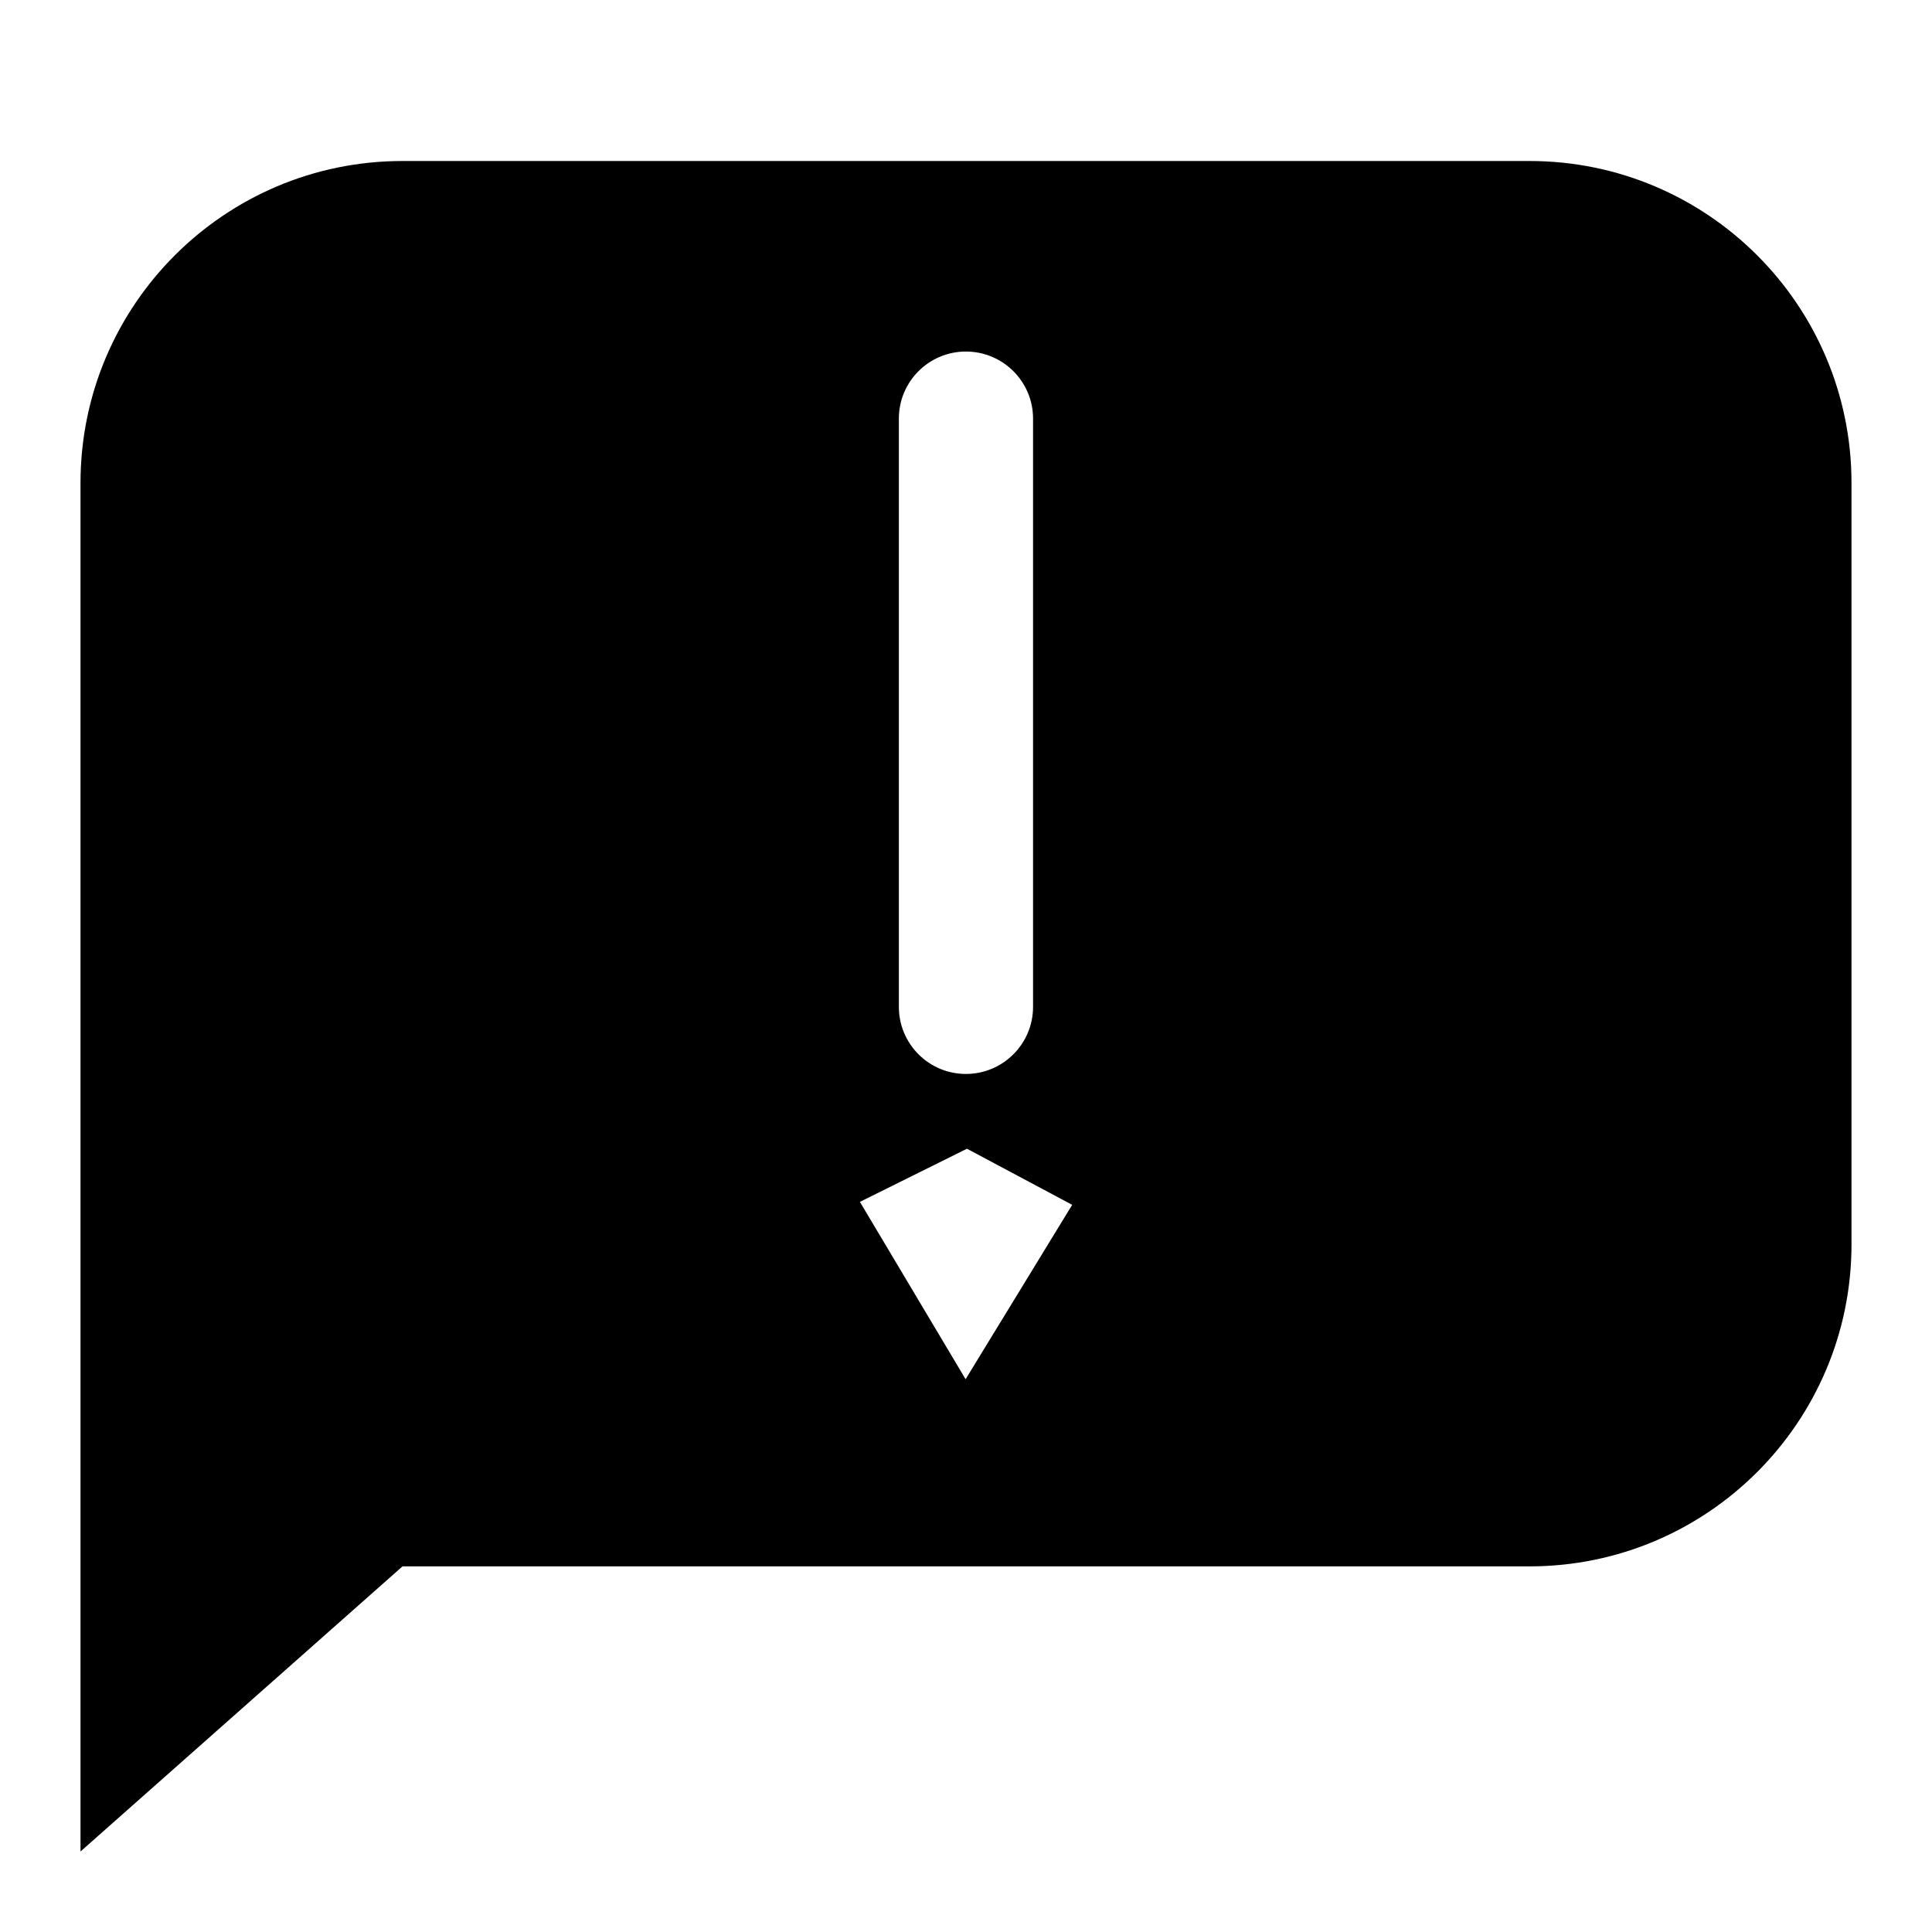
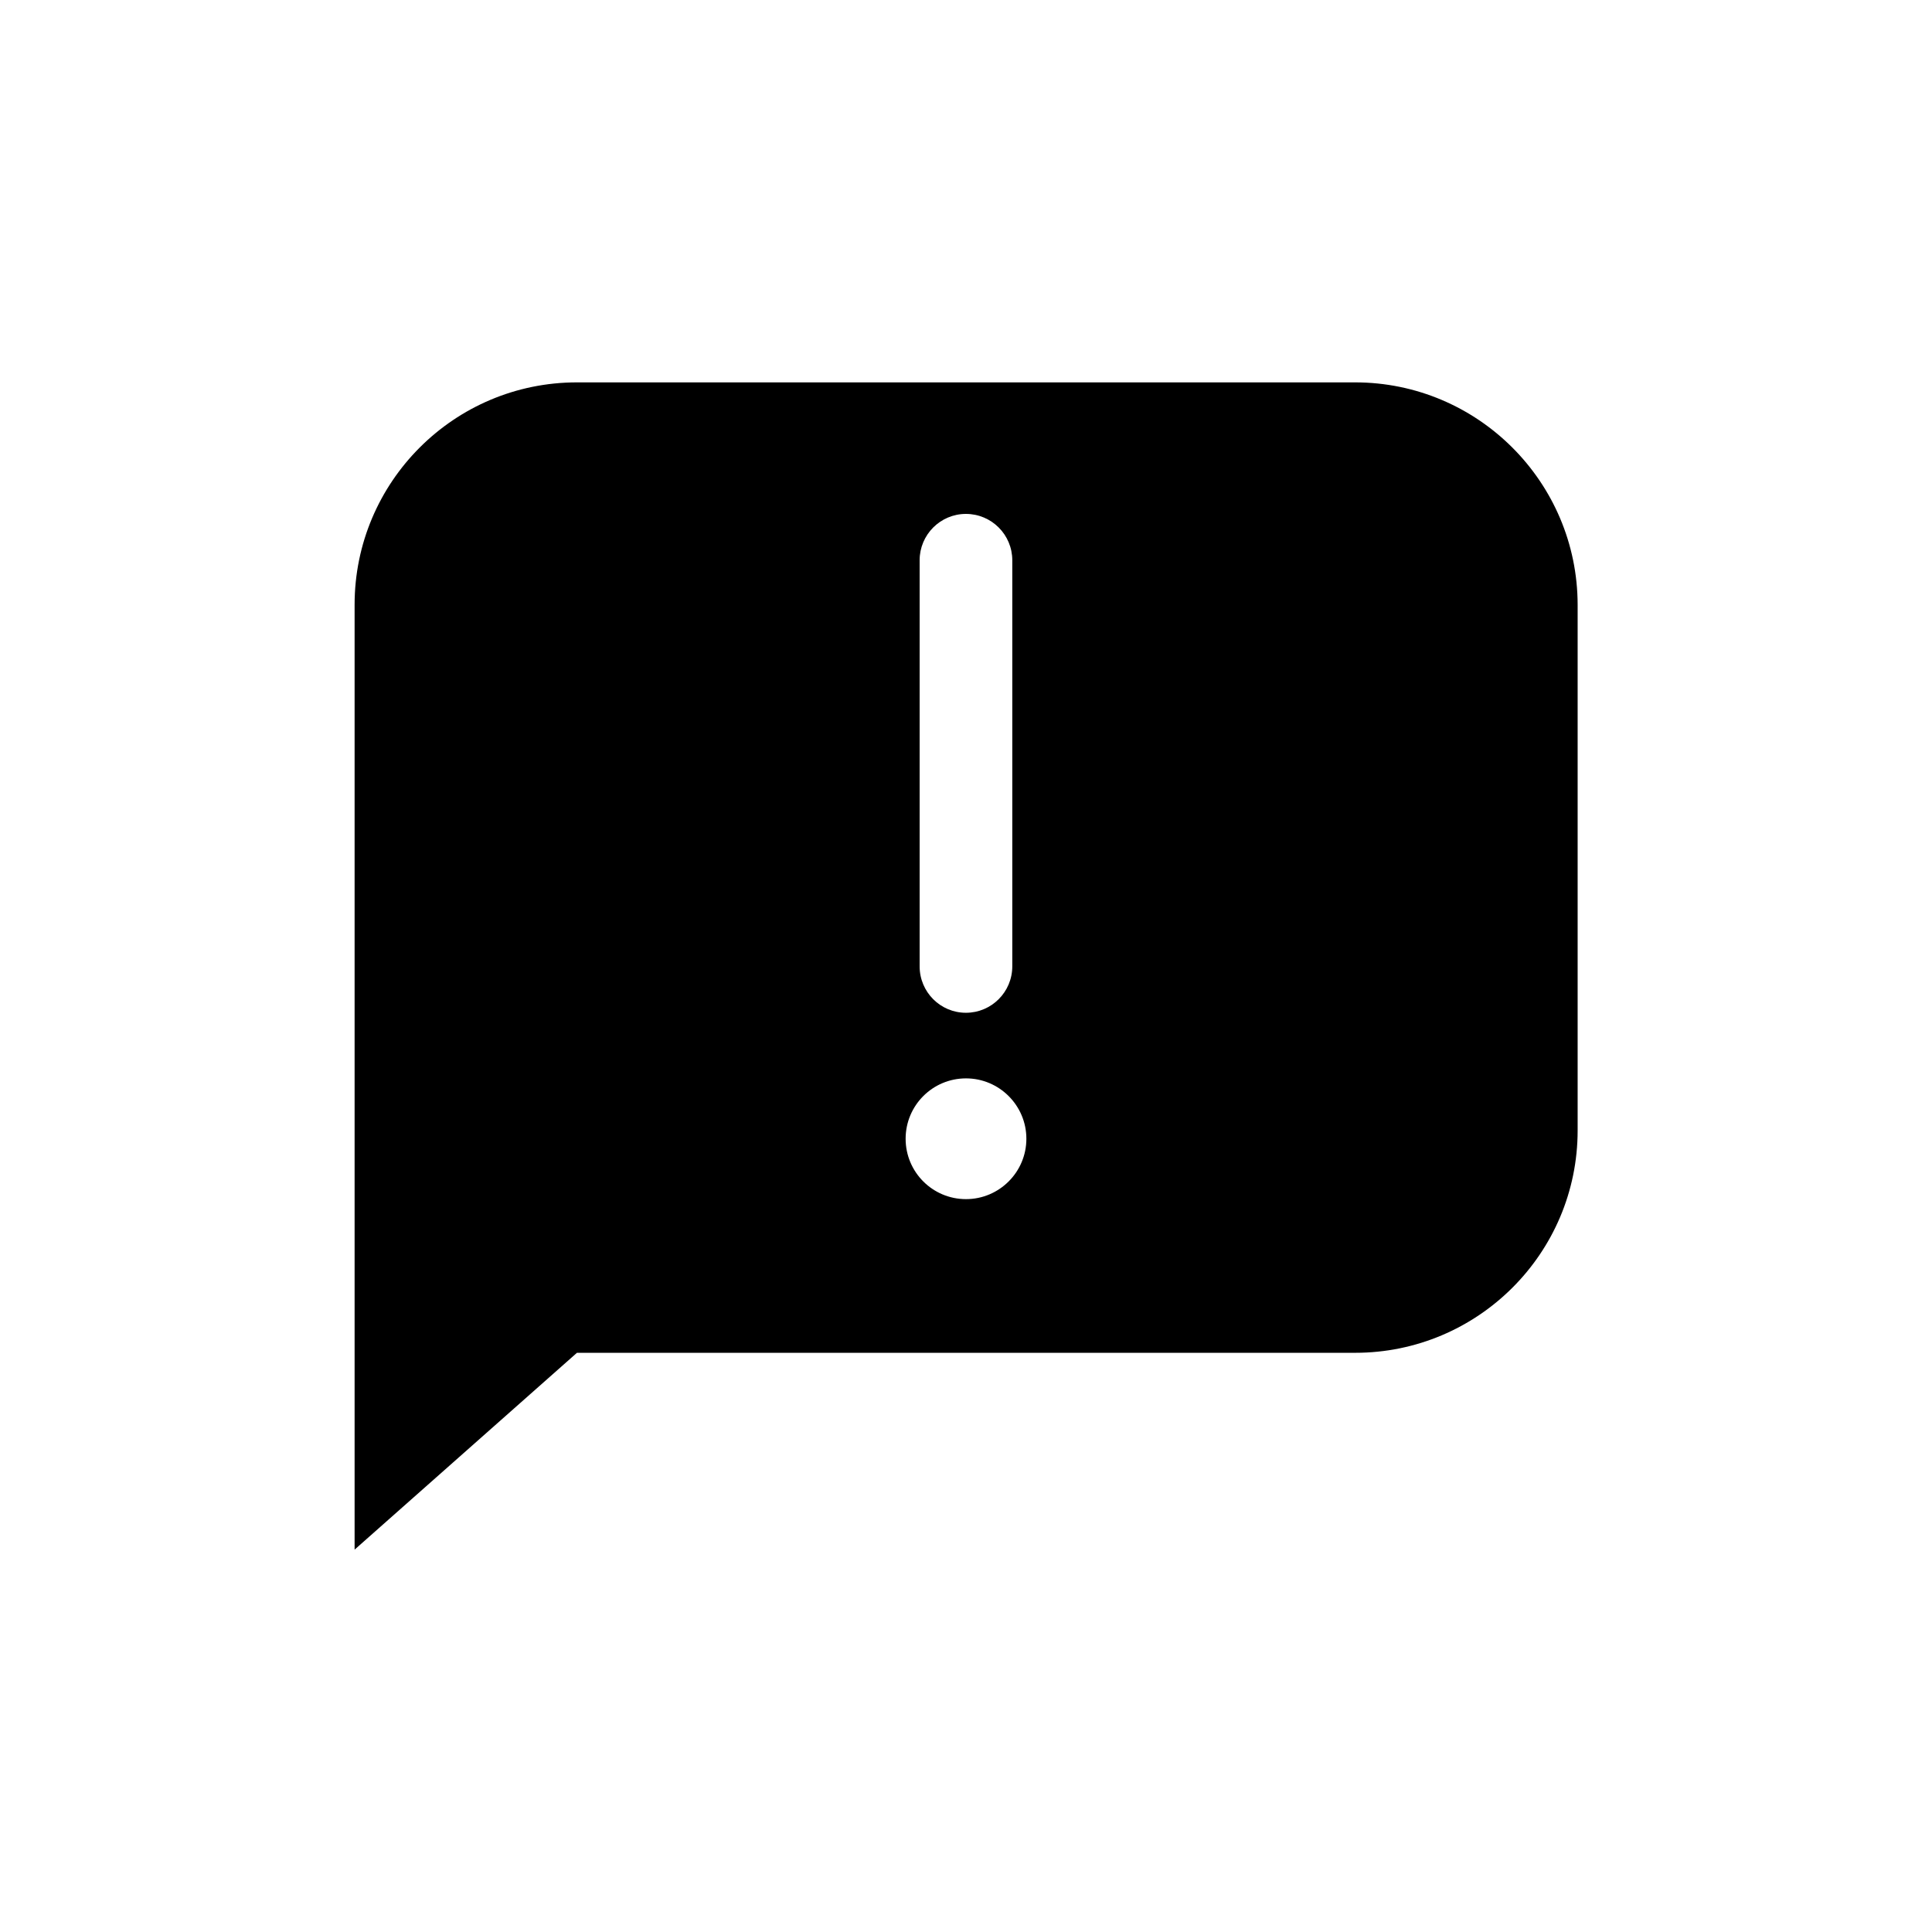
- <svg xmlns="http://www.w3.org/2000/svg" enable-background="new 0 244 24 24" height="24px" id="Ebene_1" version="1.1" viewBox="0 244 24 24" width="24px" x="0px" xml:space="preserve" y="0px">
-   <path d="M19,246H5c-2.209,0-4,1.791-4,4v17l4-3.542h14c2.209,0,4-1.791,4-4V250C23,247.791,21.209,246,19,246z M11.995,261.133  l-1.313-2.203l1.33-0.66l1.307,0.697L11.995,261.133z M11.999,248.367c0.46,0,0.834,0.373,0.834,0.833v7.307  c0,0.461-0.374,0.834-0.834,0.834s-0.833-0.373-0.833-0.834V249.2C11.166,248.74,11.539,248.367,11.999,248.367z" />
+ <svg xmlns="http://www.w3.org/2000/svg" version="1.1" id="Ebene_1" x="0px" y="0px" width="24px" height="24px" viewBox="0 0 24 24" enable-background="new 0 0 24 24" xml:space="preserve">
+   <path d="M16.833,4.75H7.167c-1.525,0-2.762,1.237-2.762,2.762V19.25l2.762-2.445h9.667c1.525,0,2.764-1.236,2.764-2.762V7.512  C19.596,5.987,18.357,4.75,16.833,4.75z M11.999,6.384c0.318,0,0.576,0.258,0.576,0.576v5.044c0,0.319-0.258,0.577-0.576,0.577  c-0.317,0-0.575-0.257-0.575-0.577V6.96C11.424,6.642,11.682,6.384,11.999,6.384z M12.75,14.146c0,0.414-0.337,0.75-0.75,0.75  c-0.415,0-0.75-0.336-0.75-0.75s0.335-0.75,0.75-0.75C12.413,13.396,12.75,13.732,12.75,14.146z" />
</svg>
